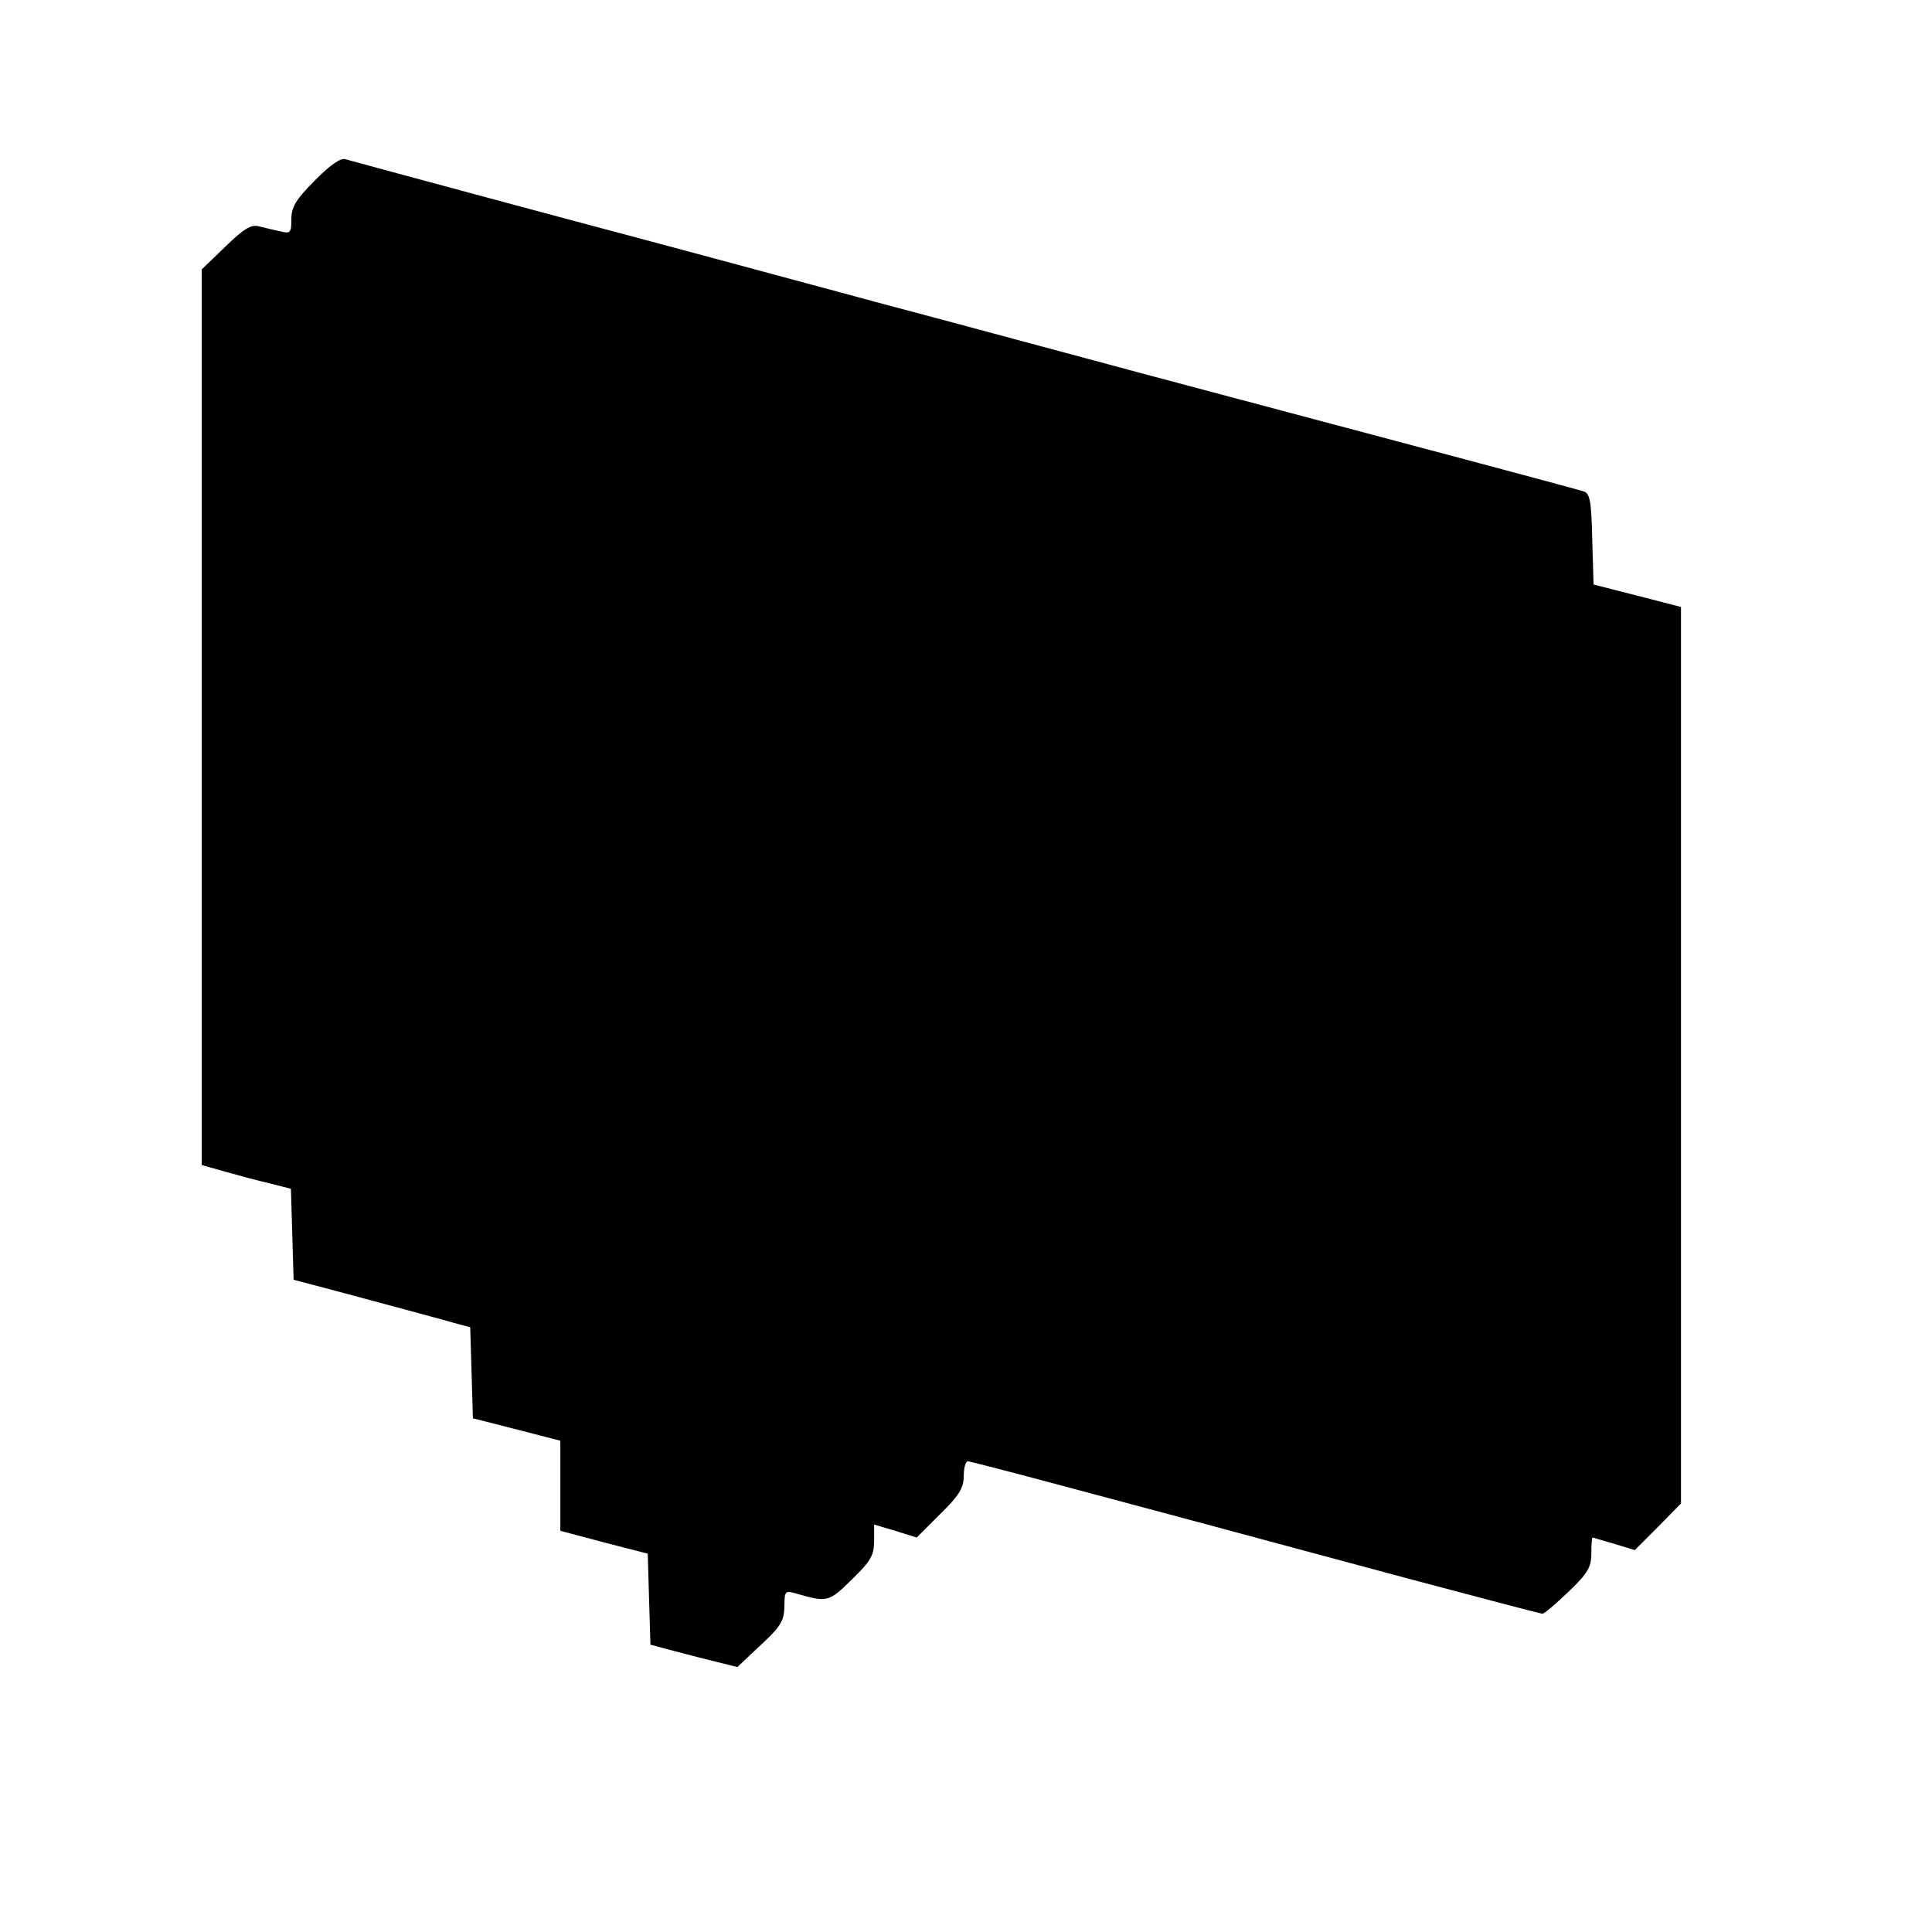
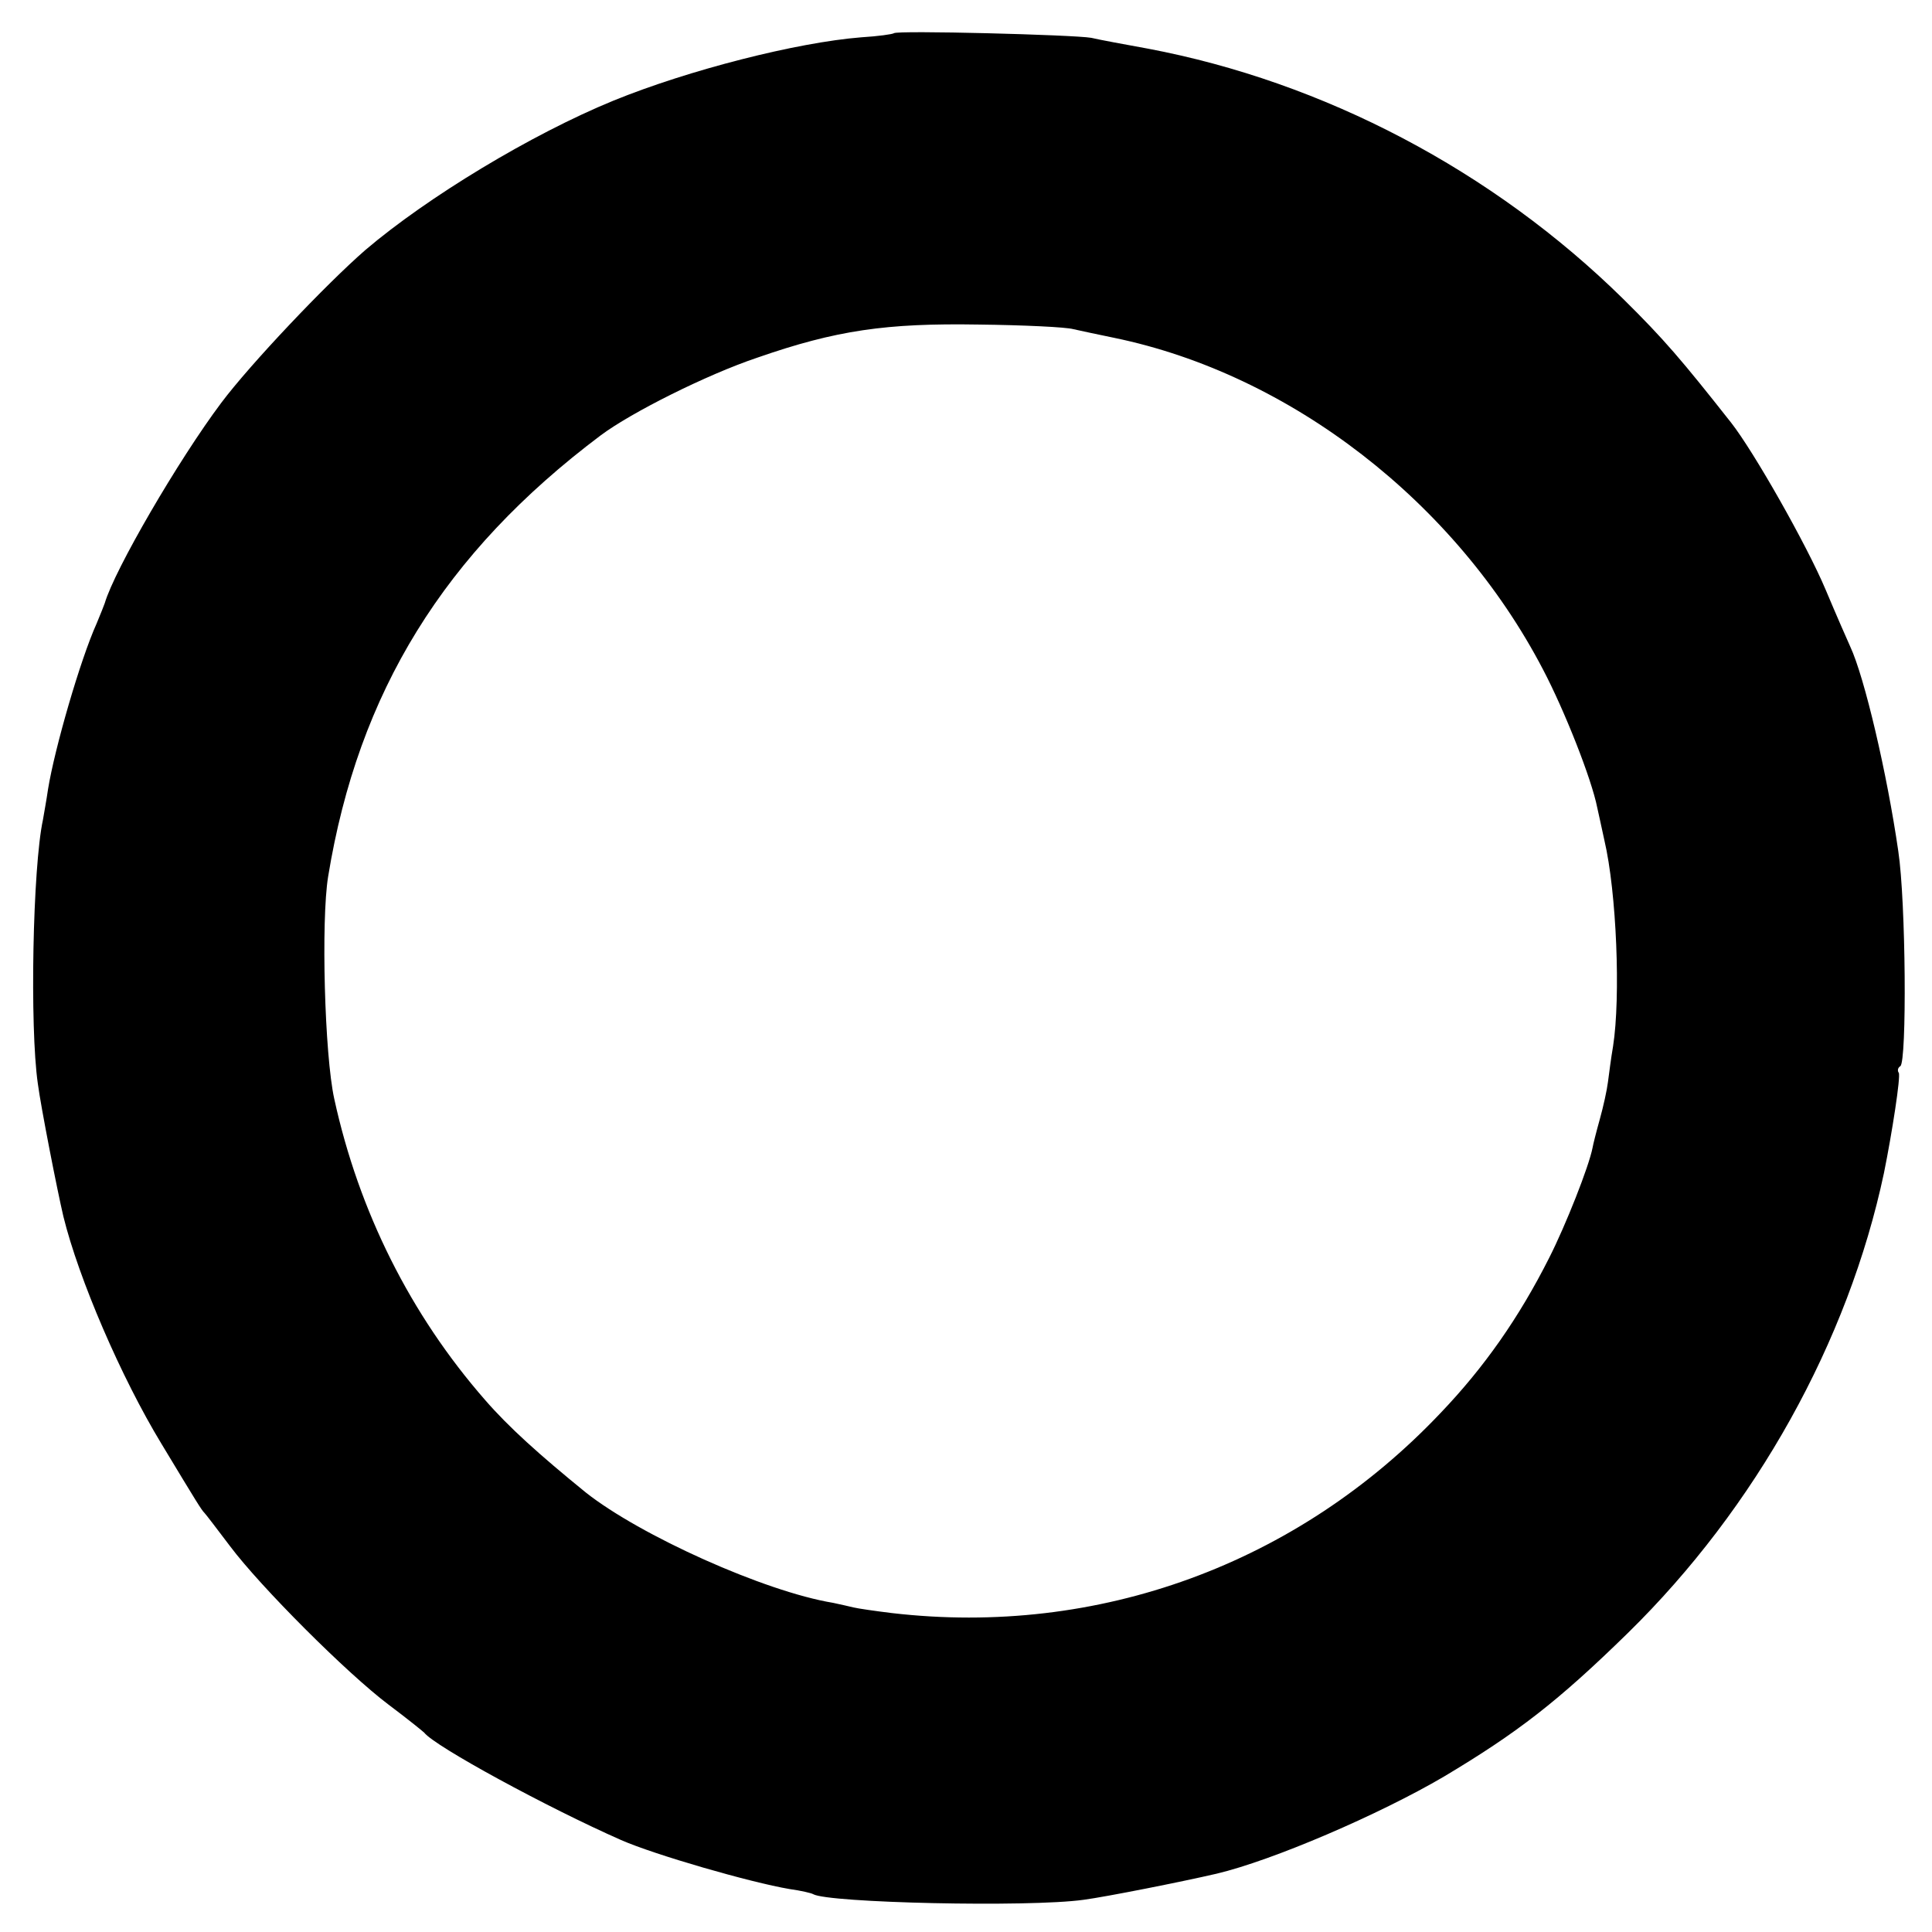
- <svg xmlns="http://www.w3.org/2000/svg" version="1.0" width="431pt" height="431pt" viewBox="0 0 431 431" preserveAspectRatio="xMidYMid meet">
-   <g transform="translate(0,431) scale(0.1,-0.1)" fill="#000000" stroke="none">
-     <path d="M702 3907 c-42 -42 -52 -59 -52 -86 0 -30 -2 -33 -25 -27 -14 3 -35 8 -47 11 -18 5 -35 -6 -75 -45 l-53 -51 0 -999 0 -999 53 -15 c28 -8 73 -20 99 -26 l47 -12 3 -102 3 -101 80 -21 c44 -12 116 -31 160 -43 44 -12 97 -26 117 -32 l37 -10 3 -101 3 -102 98 -25 97 -25 0 -101 0 -100 98 -26 97 -25 3 -102 3 -101 37 -10 c20 -5 64 -17 97 -25 l60 -15 39 37 c60 55 65 64 66 101 0 30 2 33 23 27 73 -21 75 -21 127 30 42 41 50 54 50 86 l0 37 47 -14 48 -15 52 52 c43 42 53 59 53 85 0 18 4 33 9 33 8 0 219 -56 980 -261 162 -43 298 -79 302 -79 4 0 30 22 58 49 43 41 51 55 51 85 0 20 1 36 3 36 1 0 23 -7 48 -14 l46 -14 52 52 51 52 0 1000 0 1000 -97 25 -98 25 -3 102 c-2 85 -5 102 -20 106 -15 5 -273 74 -962 257 -124 33 -400 108 -615 165 -214 58 -442 119 -505 136 -159 42 -660 177 -680 183 -10 3 -35 -14 -68 -48z" />
+ <svg xmlns="http://www.w3.org/2000/svg" version="1.0" width="378pt" height="378pt" viewBox="0 0 378 378" preserveAspectRatio="xMidYMid meet">
+   <g transform="translate(0,378) scale(0.1,-0.1)" fill="#000000" stroke="none">
+     <path d="M1749 3715 c-3 -2 -31 -6 -64 -8 -126 -10 -338 -64 -485 -124 -161 -66 -364 -189 -485 -292 -77 -67 -225 -223 -282 -299 -84 -112 -209 -327 -228 -392 -1 -3 -8 -21 -16 -40 -32 -71 -82 -244 -95 -324 -3 -21 -8 -48 -10 -60 -20 -93 -26 -405 -10 -516 6 -46 38 -209 50 -260 30 -122 113 -315 192 -445 70 -116 78 -129 84 -135 3 -3 25 -32 50 -65 60 -80 229 -249 310 -310 36 -27 67 -52 70 -55 21 -27 242 -147 385 -210 66 -29 253 -83 330 -96 22 -3 43 -8 46 -10 29 -17 421 -26 529 -11 45 6 191 35 260 51 110 26 319 116 445 190 144 86 223 147 360 281 250 245 431 570 501 900 16 79 33 189 29 196 -3 4 -2 10 3 13 13 8 11 322 -4 421 -22 152 -66 340 -94 400 -5 11 -27 61 -48 111 -37 88 -141 271 -185 327 -97 123 -131 163 -211 242 -255 251 -586 425 -931 490 -44 8 -93 17 -110 21 -34 6 -381 15 -386 9z m351 -579 c14 -3 50 -11 80 -17 344 -71 668 -321 839 -649 42 -80 95 -214 106 -270 2 -8 8 -37 14 -64 24 -102 32 -307 17 -403 -4 -23 -8 -55 -10 -70 -2 -16 -9 -48 -16 -73 -7 -25 -13 -49 -14 -55 -7 -37 -53 -153 -85 -216 -59 -117 -127 -214 -212 -303 -280 -296 -670 -439 -1074 -392 -33 4 -67 9 -75 11 -8 2 -26 6 -40 9 -134 22 -378 132 -484 216 -91 74 -151 128 -197 181 -146 167 -247 369 -295 589 -19 86 -26 349 -12 435 59 361 227 633 533 863 60 45 208 119 306 152 155 54 253 68 434 65 88 -1 171 -5 185 -9z" />
  </g>
</svg>
